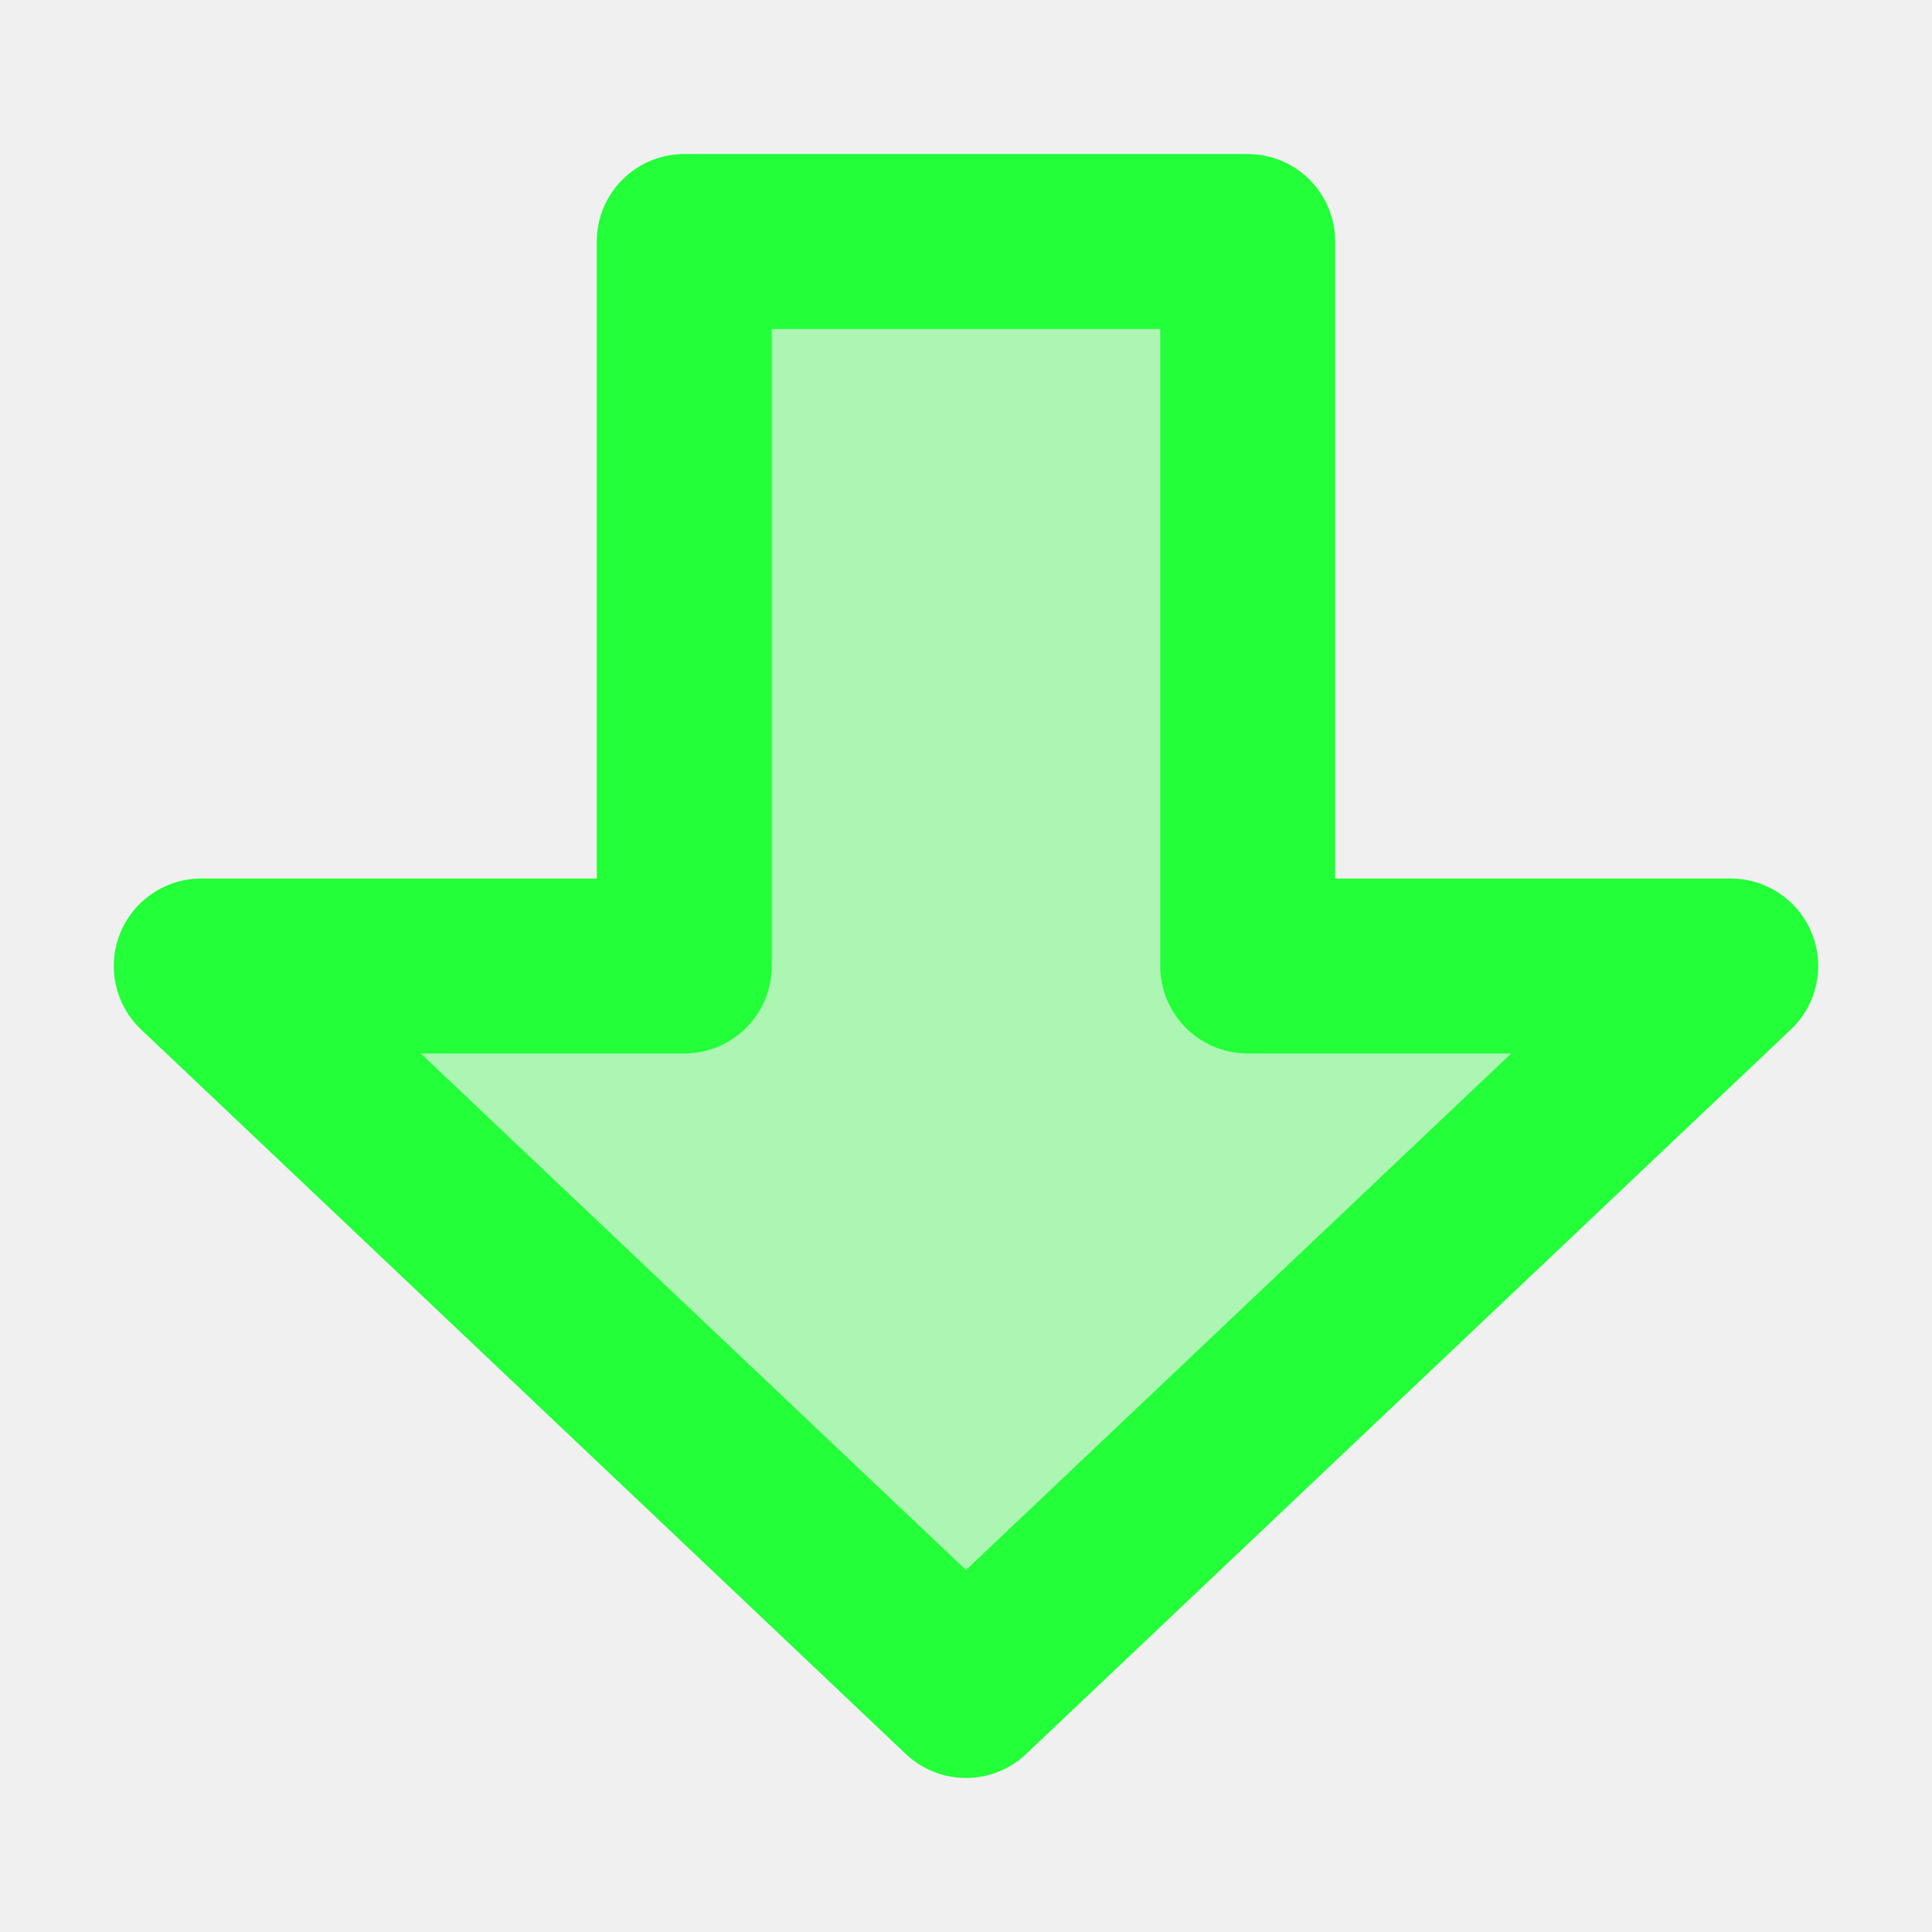
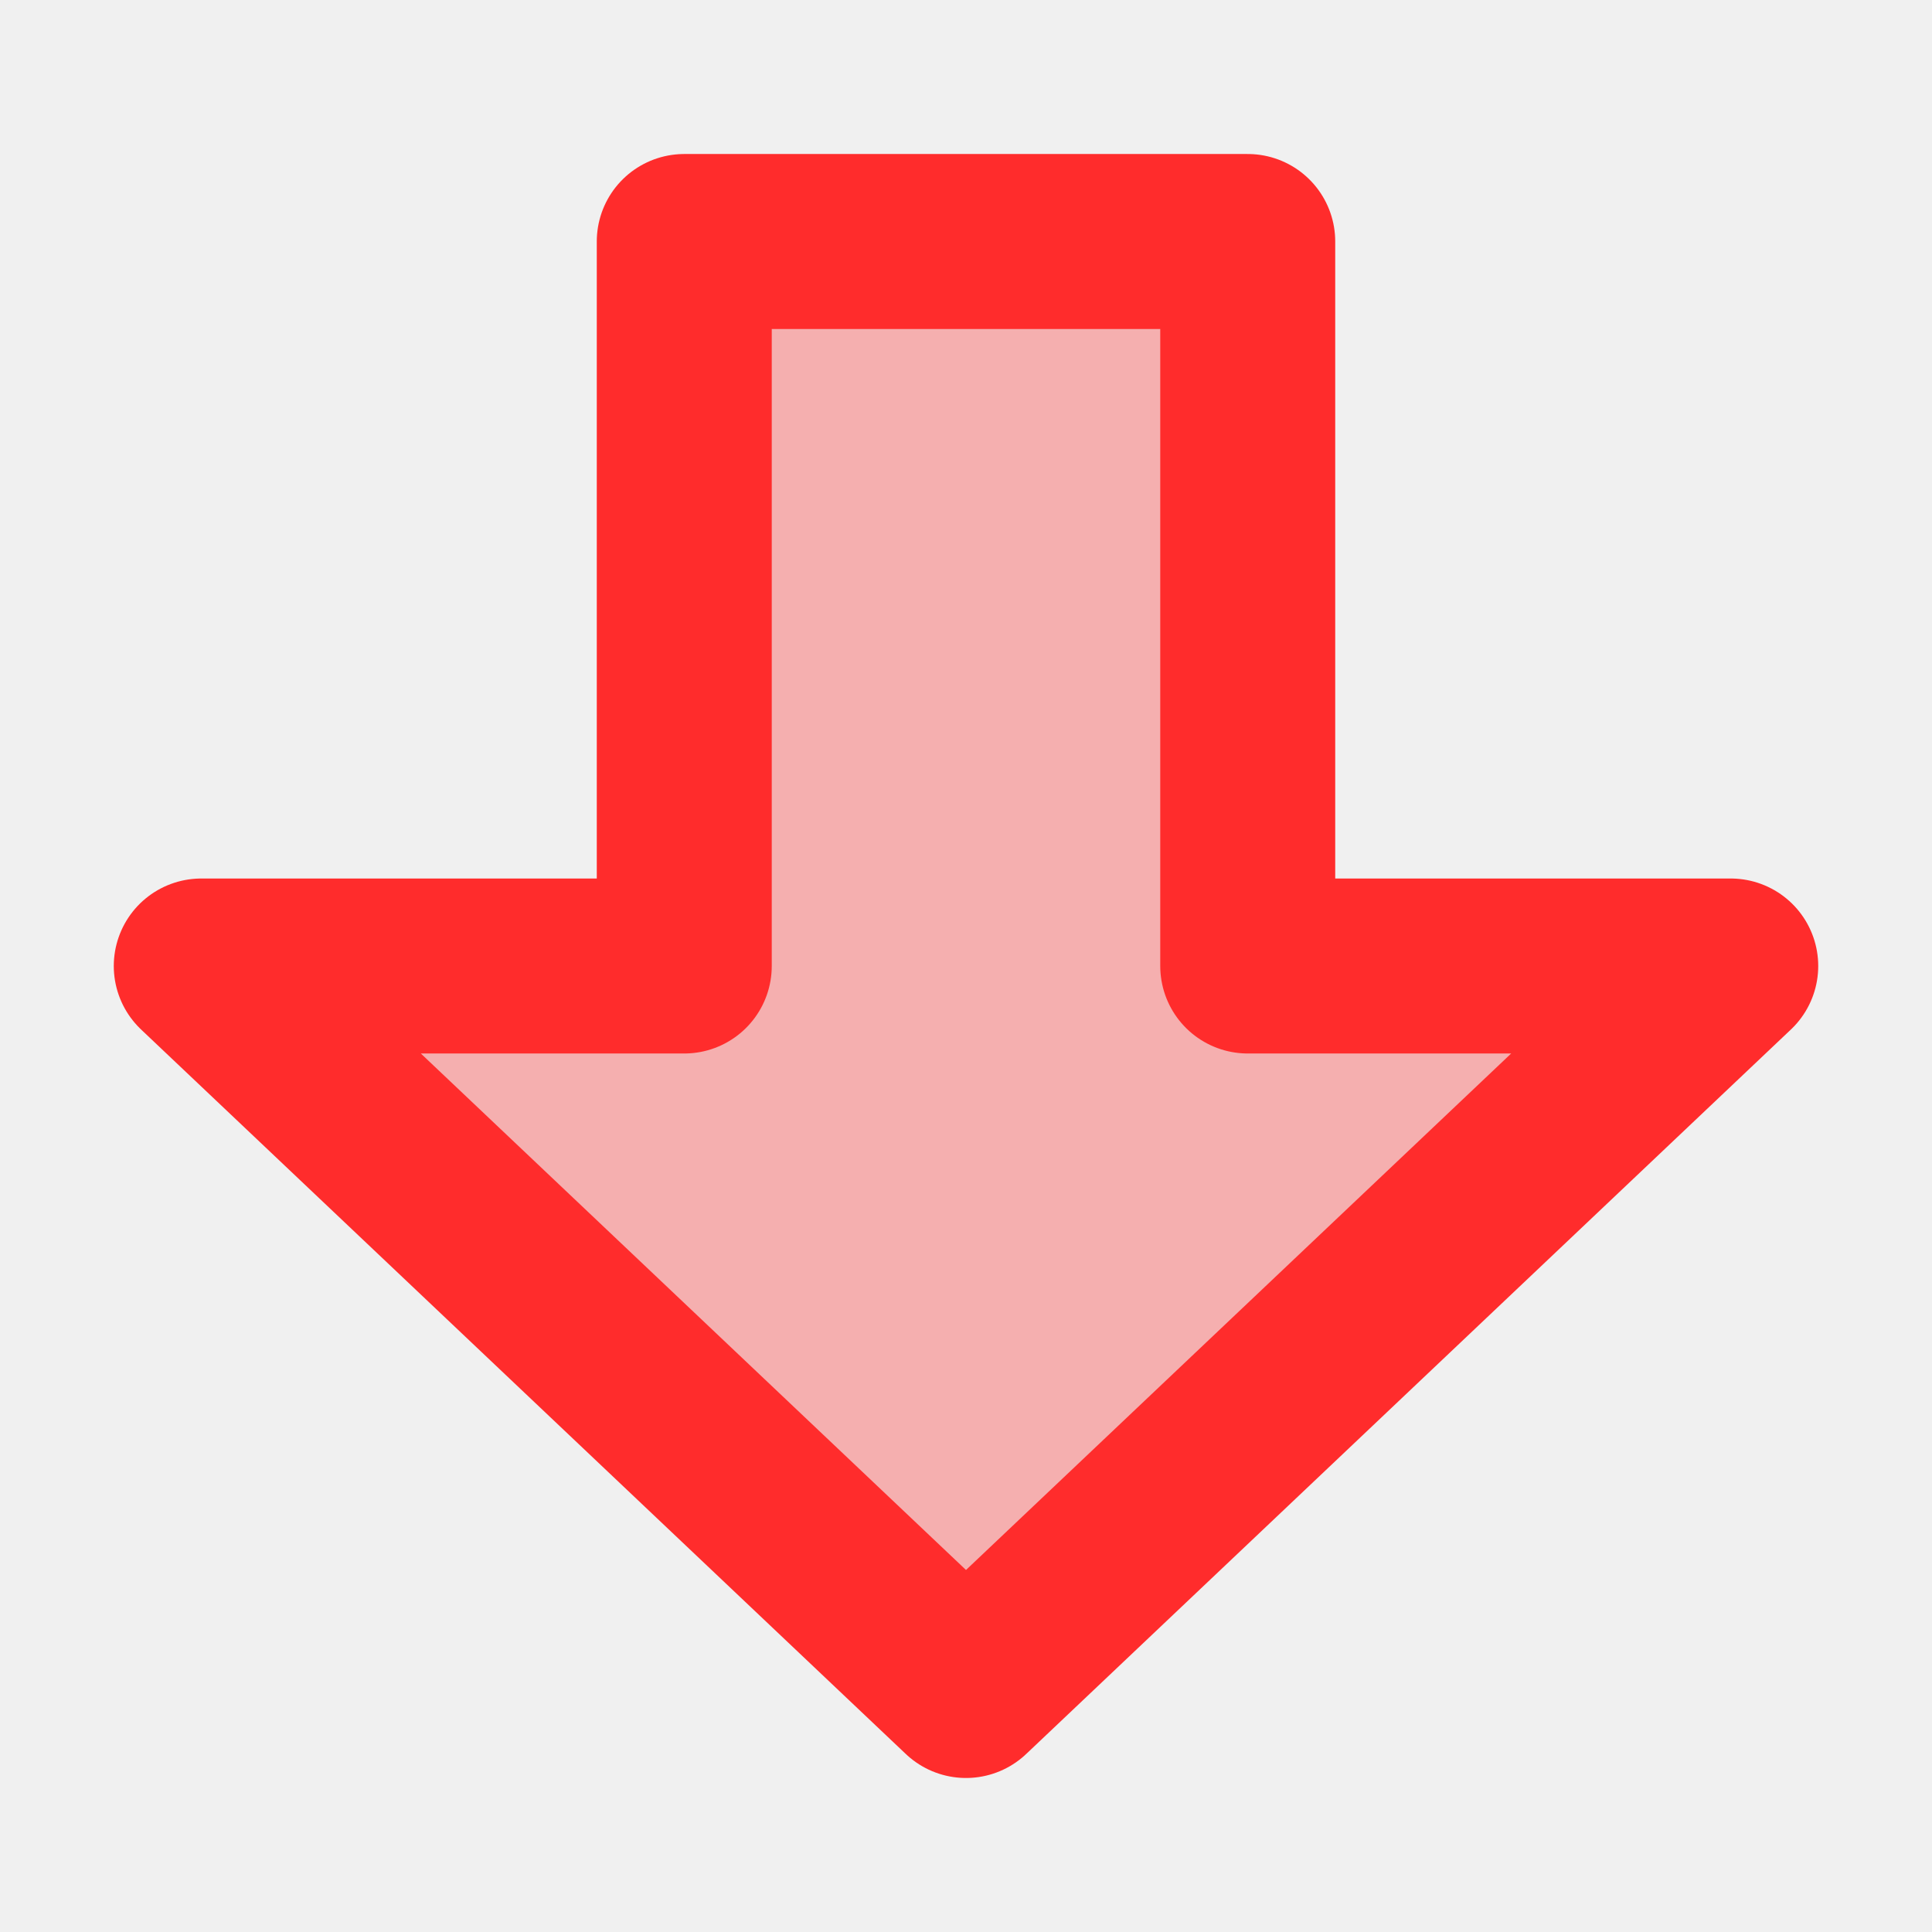
<svg xmlns="http://www.w3.org/2000/svg" width="23" height="23" viewBox="0 0 23 23" fill="none">
  <mask id="mask0_0_5853" style="mask-type:luminance" maskUnits="userSpaceOnUse" x="1" y="1" width="21" height="21">
    <path d="M2.396 11.5L11.5 20.125L20.604 11.5H14.854V2.875H8.146V11.5H2.396Z" fill="#555555" stroke="white" stroke-width="2.083" stroke-linecap="round" stroke-linejoin="round" />
  </mask>
  <g mask="url(#mask0_0_5853)">
-     <path d="M0 0H23V23H0V0Z" fill="#23FF39" />
+     <path d="M0 0H23V23H0V0Z" fill="#FF2C2C" />
  </g>
</svg>
